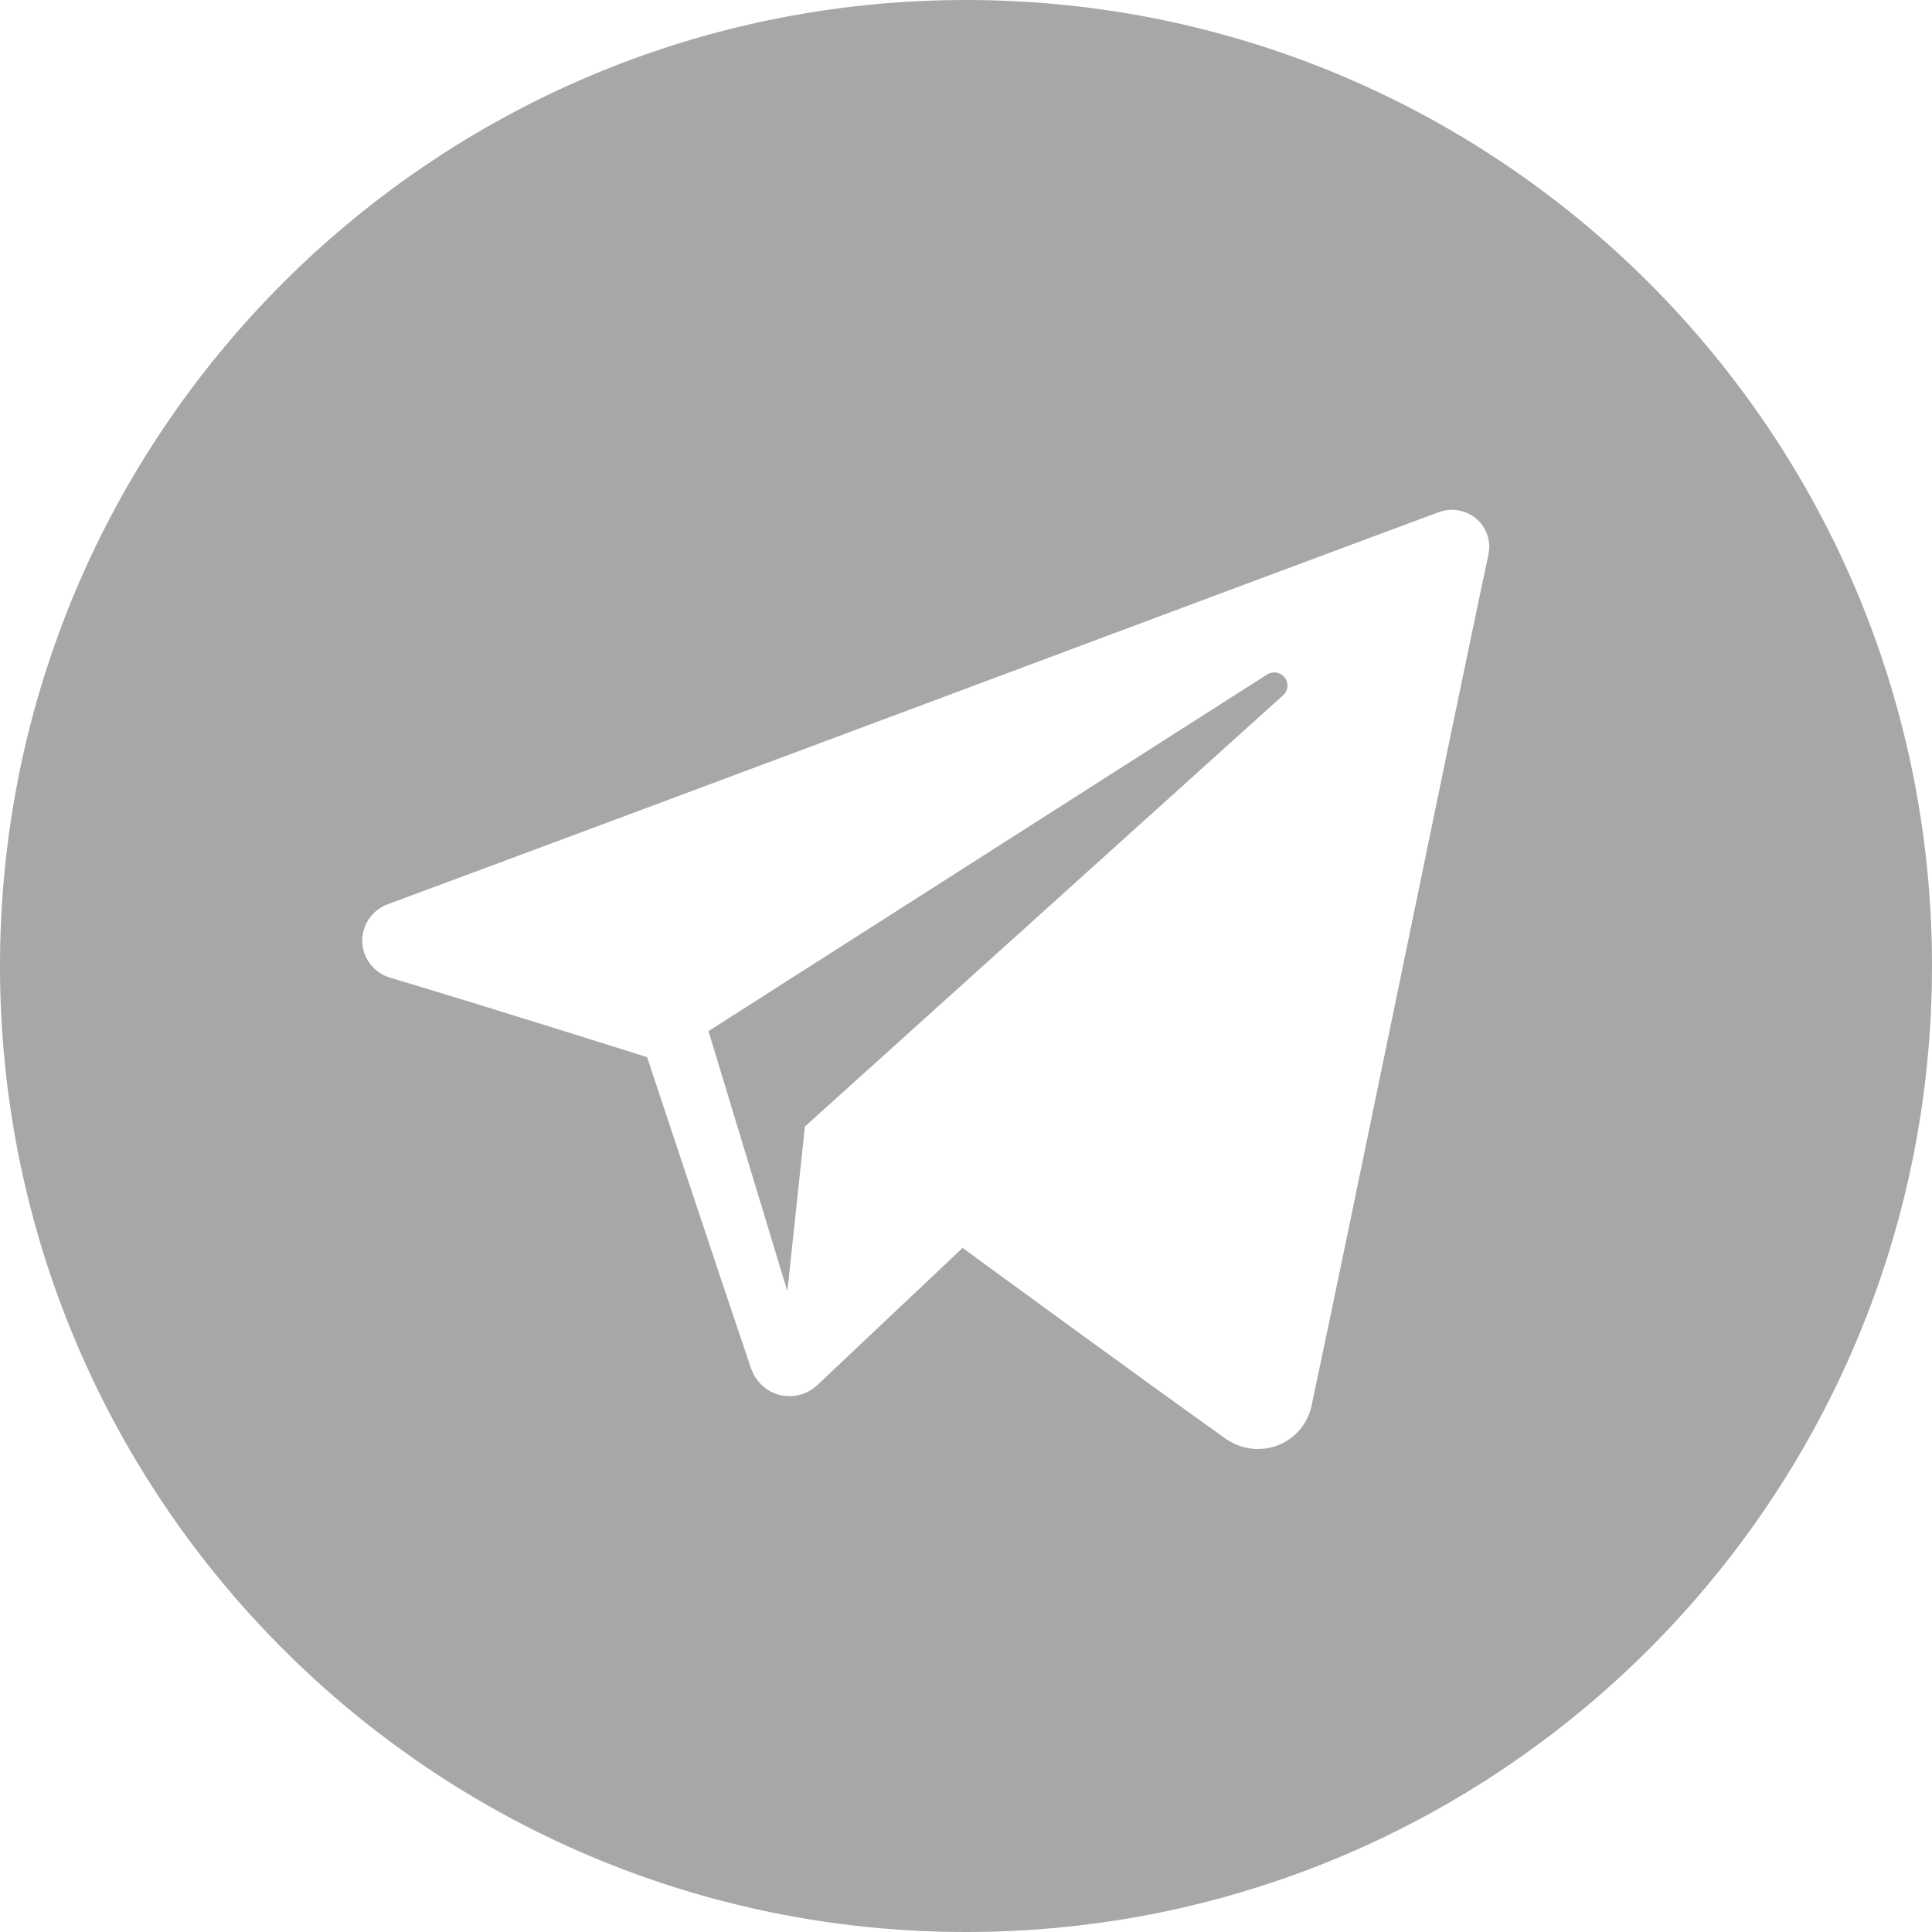
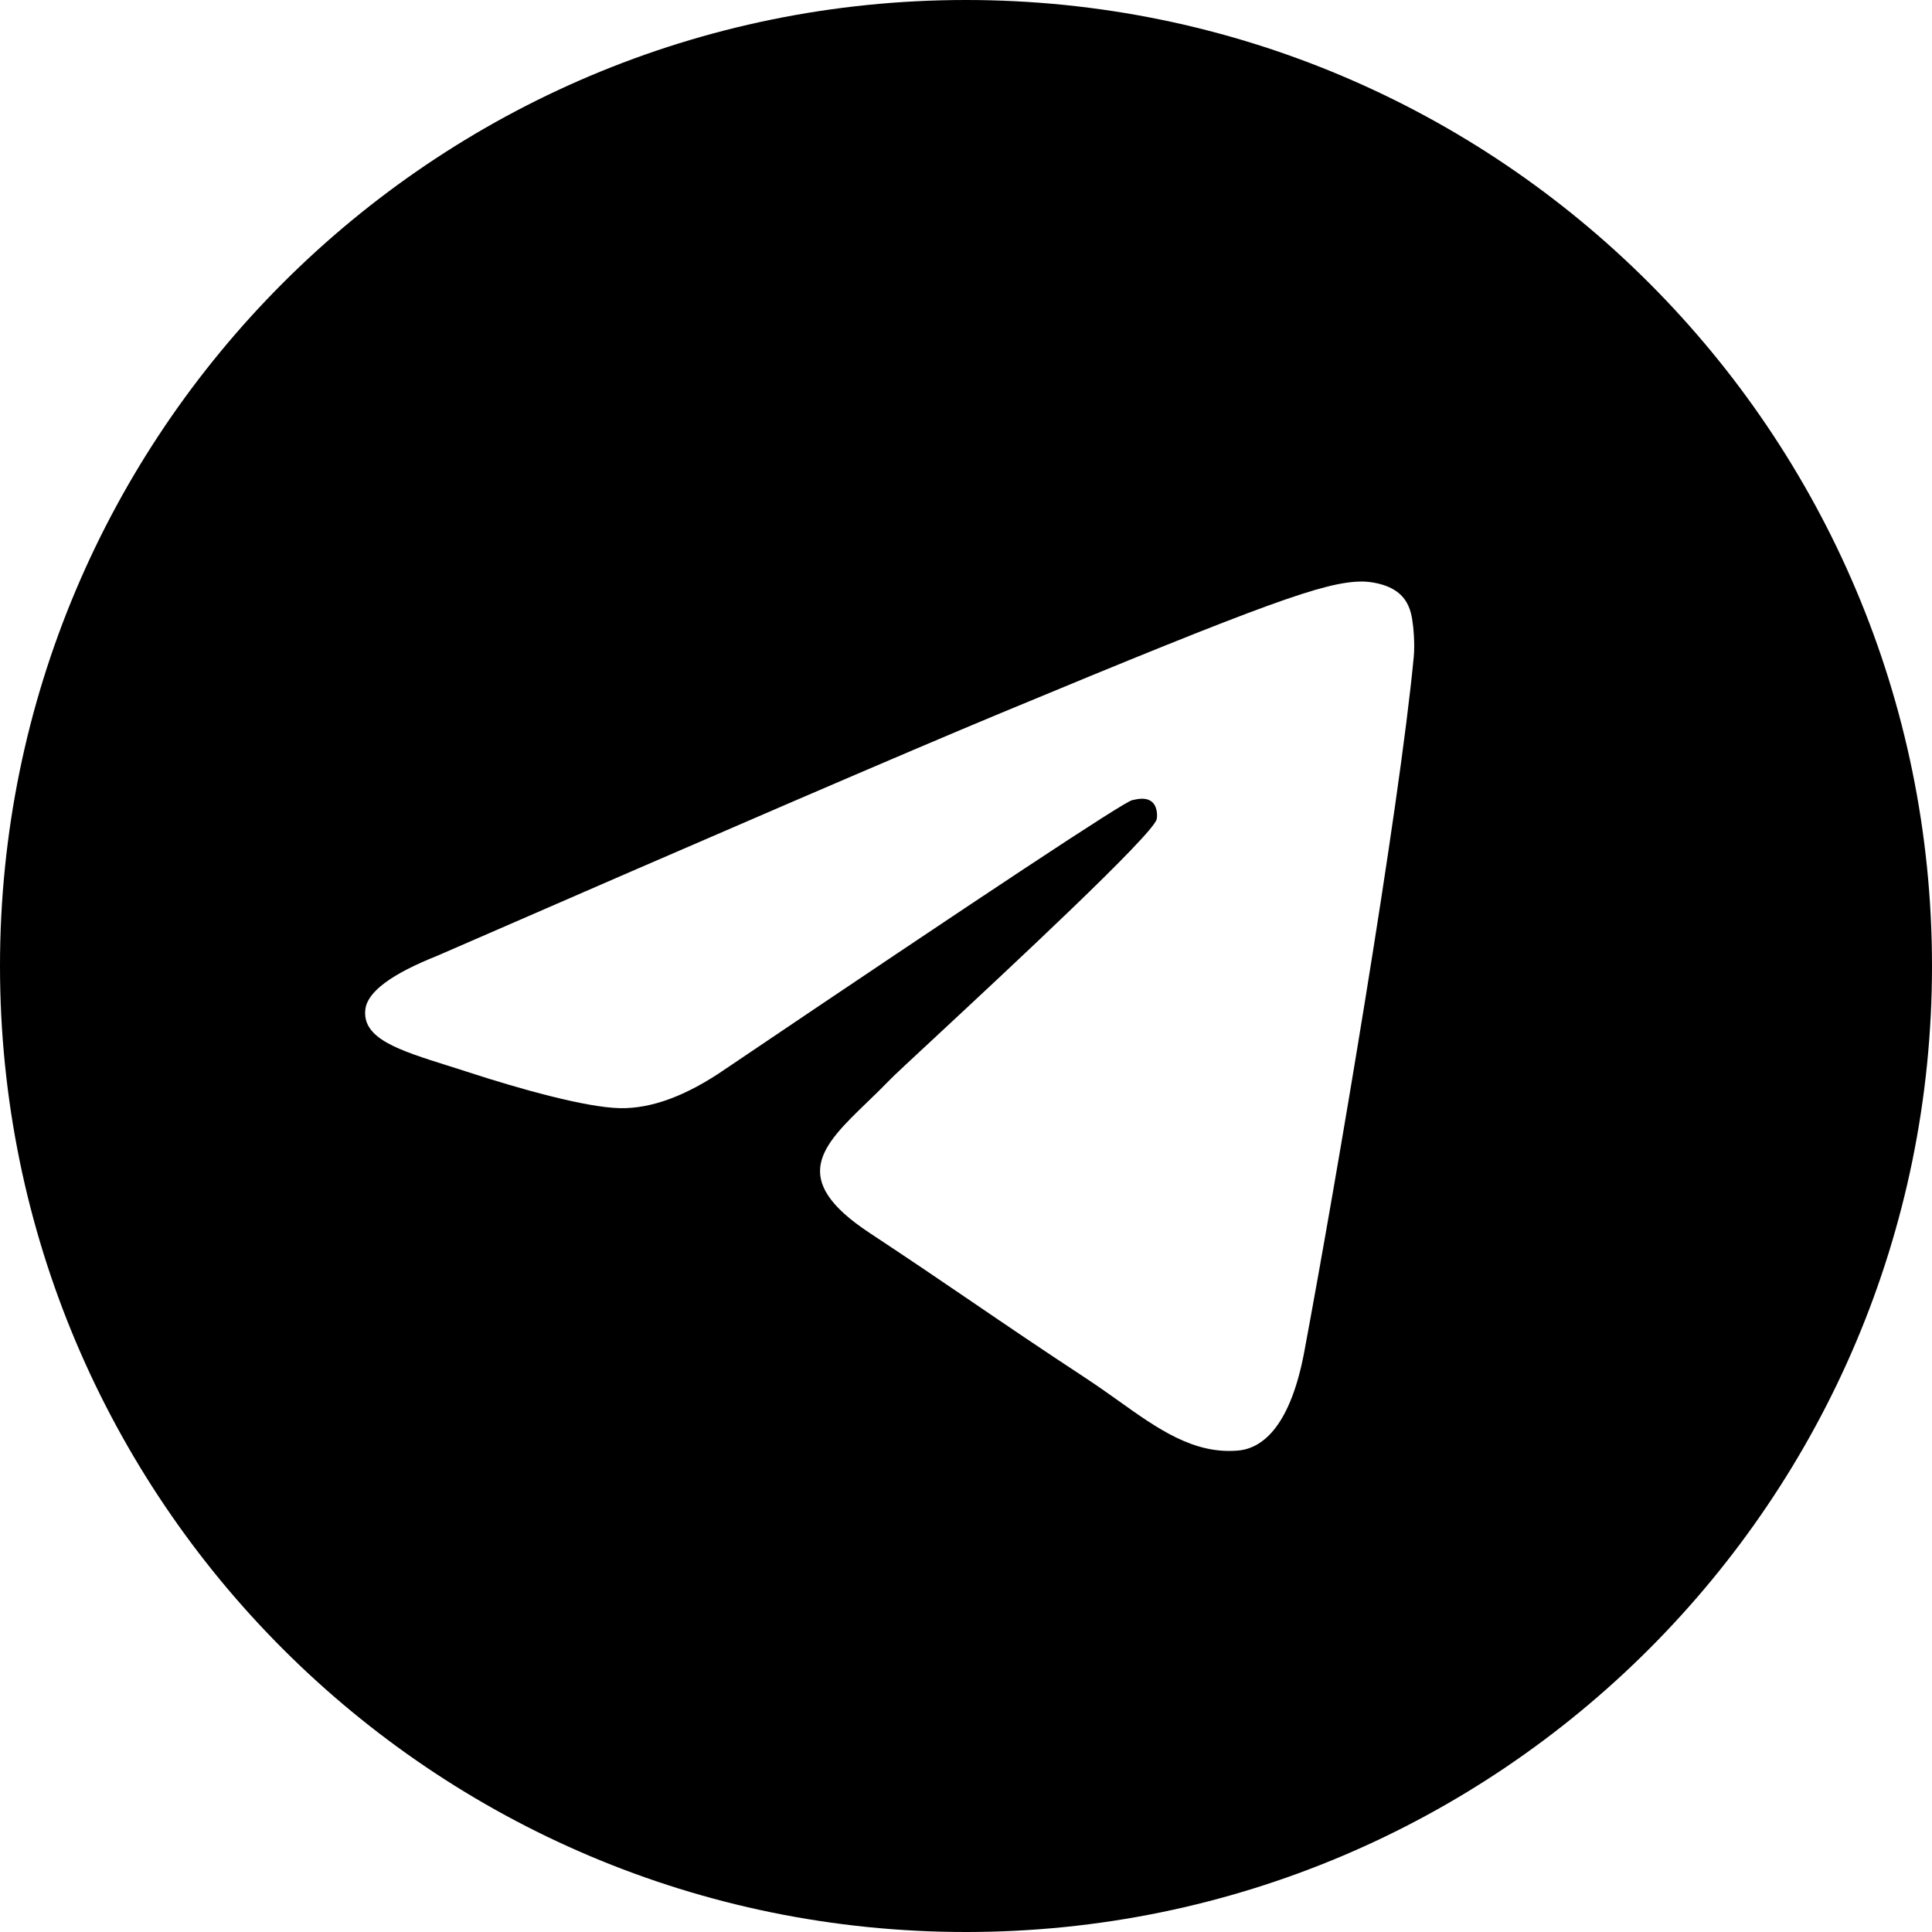
- <svg xmlns="http://www.w3.org/2000/svg" width="24px" height="24px" version="1.1" xml:space="preserve" style="fill-rule:evenodd;clip-rule:evenodd;stroke-linejoin:round;stroke-miterlimit:1.414;">
-   <path d="M12,0c-6.626,0 -12,5.372 -12,12c0,6.627 5.374,12 12,12c6.627,0 12,-5.373 12,-12c0,-6.628 -5.373,-12 -12,-12Zm3.224,17.871c0.188,0.133 0.43,0.166 0.646,0.085c0.215,-0.082 0.374,-0.267 0.422,-0.491c0.507,-2.382 1.737,-8.412 2.198,-10.578c0.035,-0.164 -0.023,-0.334 -0.151,-0.443c-0.129,-0.109 -0.307,-0.14 -0.465,-0.082c-2.446,0.906 -9.979,3.732 -13.058,4.871c-0.195,0.073 -0.322,0.26 -0.316,0.467c0.007,0.206 0.146,0.385 0.346,0.445c1.381,0.413 3.193,0.988 3.193,0.988c0,0 0.847,2.558 1.288,3.858c0.056,0.164 0.184,0.292 0.352,0.336c0.169,0.044 0.348,-0.002 0.474,-0.121c0.709,-0.669 1.805,-1.704 1.805,-1.704c0,0 2.084,1.527 3.266,2.369Zm-6.423,-5.062l0.98,3.231l0.218,-2.046c0,0 3.783,-3.413 5.941,-5.358c0.063,-0.057 0.071,-0.153 0.019,-0.22c-0.052,-0.067 -0.148,-0.083 -0.219,-0.037c-2.5,1.596 -6.939,4.43 -6.939,4.43Z" fill="#A7A7A7" />
+ <svg xmlns="http://www.w3.org/2000/svg" width="800px" height="800px" viewBox="0 0 24 24" fill="none">
+   <path fill-rule="evenodd" clip-rule="evenodd" d="M24 12C24 18.627 18.627 24 12 24C5.373 24 0 18.627 0 12C0 5.373 5.373 0 12 0C18.627 0 24 5.373 24 12ZM12.43 8.859C11.263 9.344 8.93 10.349 5.432 11.873C4.864 12.099 4.566 12.32 4.539 12.536C4.493 12.902 4.951 13.045 5.573 13.241C5.658 13.268 5.746 13.295 5.836 13.325C6.449 13.524 7.273 13.757 7.701 13.766C8.09 13.774 8.524 13.614 9.003 13.285C12.271 11.079 13.958 9.964 14.064 9.94C14.139 9.923 14.243 9.901 14.313 9.964C14.383 10.026 14.376 10.144 14.369 10.176C14.323 10.369 12.528 12.038 11.599 12.902C11.309 13.171 11.104 13.362 11.062 13.406C10.968 13.503 10.872 13.596 10.78 13.685C10.211 14.233 9.784 14.645 10.804 15.317C11.294 15.64 11.686 15.907 12.077 16.173C12.504 16.464 12.93 16.754 13.482 17.116C13.622 17.208 13.756 17.303 13.887 17.396C14.384 17.751 14.831 18.069 15.383 18.019C15.703 17.989 16.035 17.688 16.203 16.788C16.6 14.663 17.382 10.059 17.562 8.161C17.578 7.995 17.558 7.782 17.542 7.689C17.526 7.595 17.493 7.462 17.371 7.364C17.228 7.247 17.006 7.222 16.906 7.224C16.455 7.232 15.763 7.473 12.43 8.859Z" fill="#000000" />
</svg>
